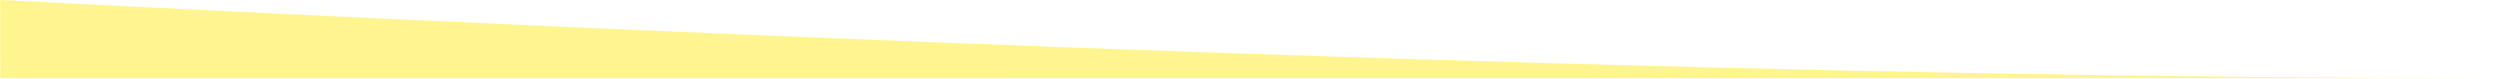
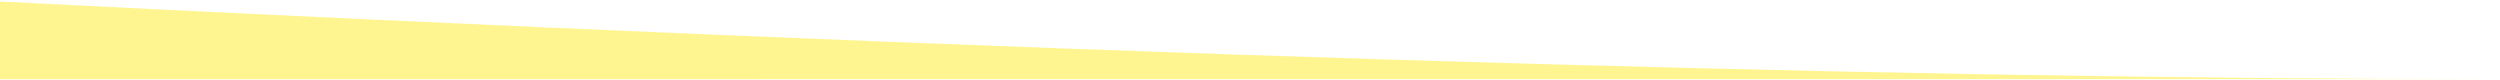
- <svg xmlns="http://www.w3.org/2000/svg" width="100%" height="100%" viewBox="0 0 800 25" version="1.1" xml:space="preserve" style="fill-rule:evenodd;clip-rule:evenodd;stroke-linejoin:round;stroke-miterlimit:2;">
+ <svg xmlns="http://www.w3.org/2000/svg" width="100%" height="100%" viewBox="10 0 790 25" version="1.1" xml:space="preserve" style="fill-rule:evenodd;clip-rule:evenodd;stroke-linejoin:round;stroke-miterlimit:2;">
  <path d="M800.183,25.01c-202.602,-0.008 -467.92,-8.165 -800.129,-25.015l0.038,25.056l800.091,-0.041Z" style="fill:#fff590;" />
</svg>
